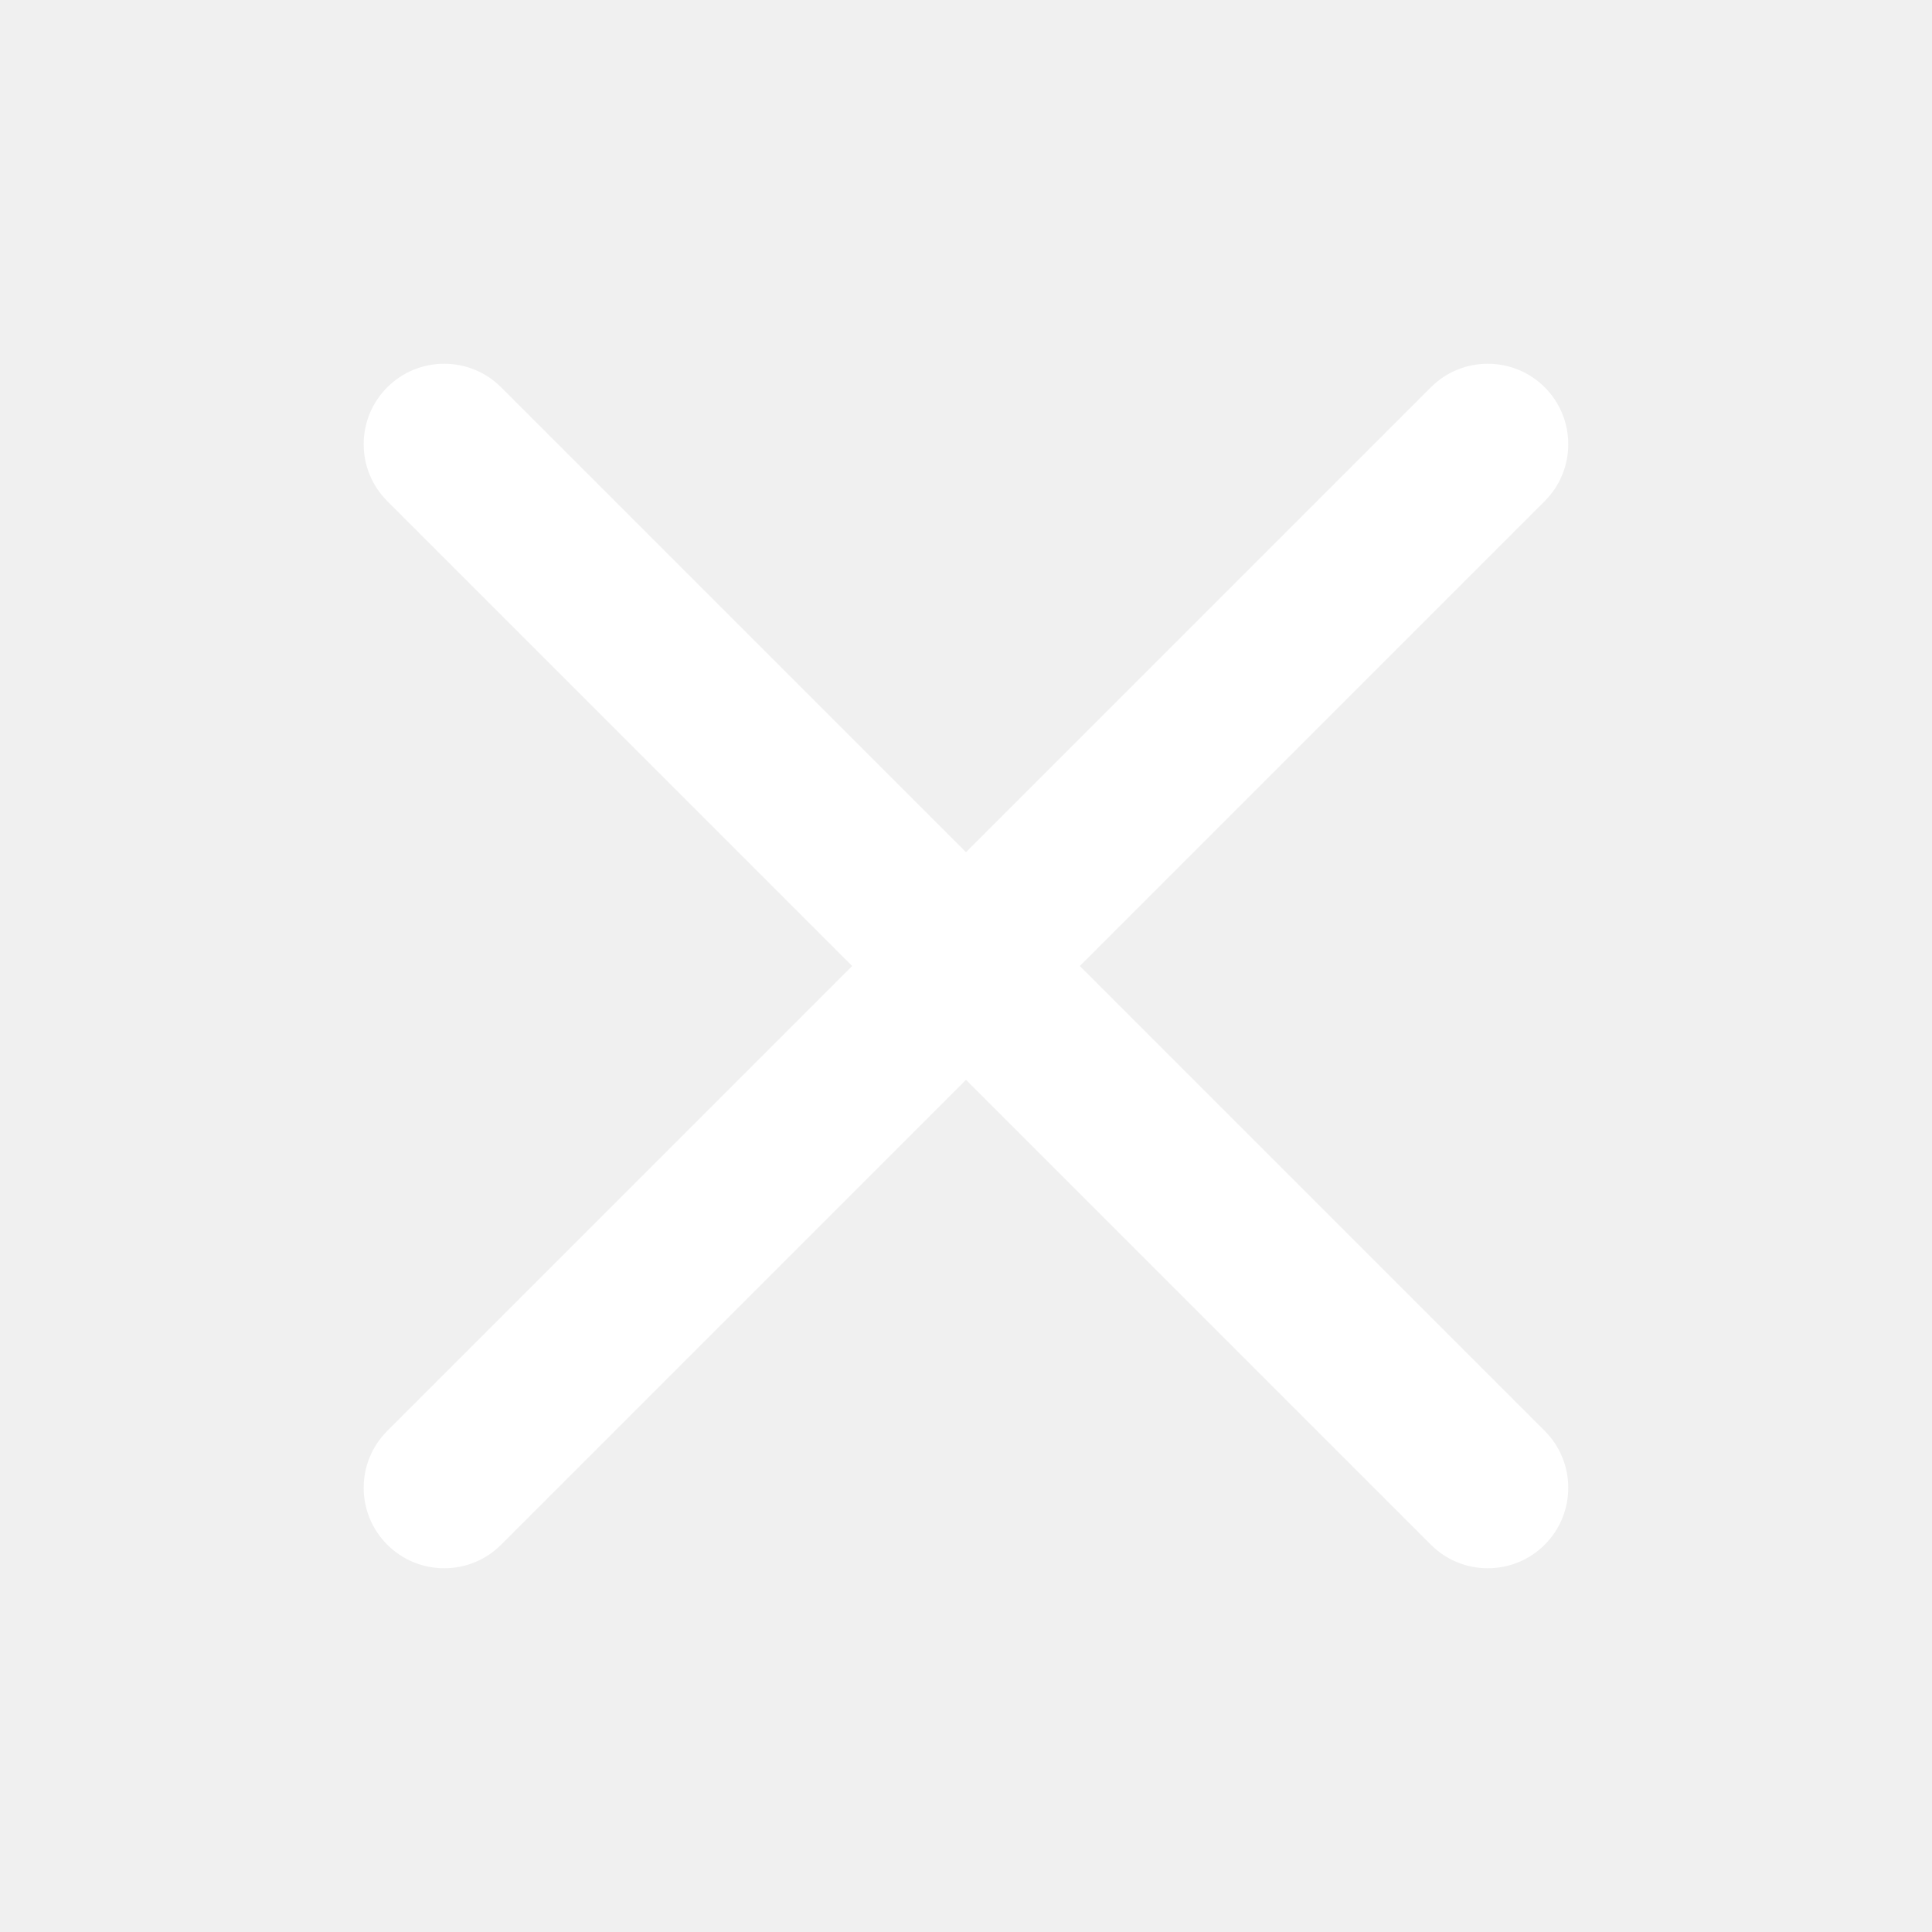
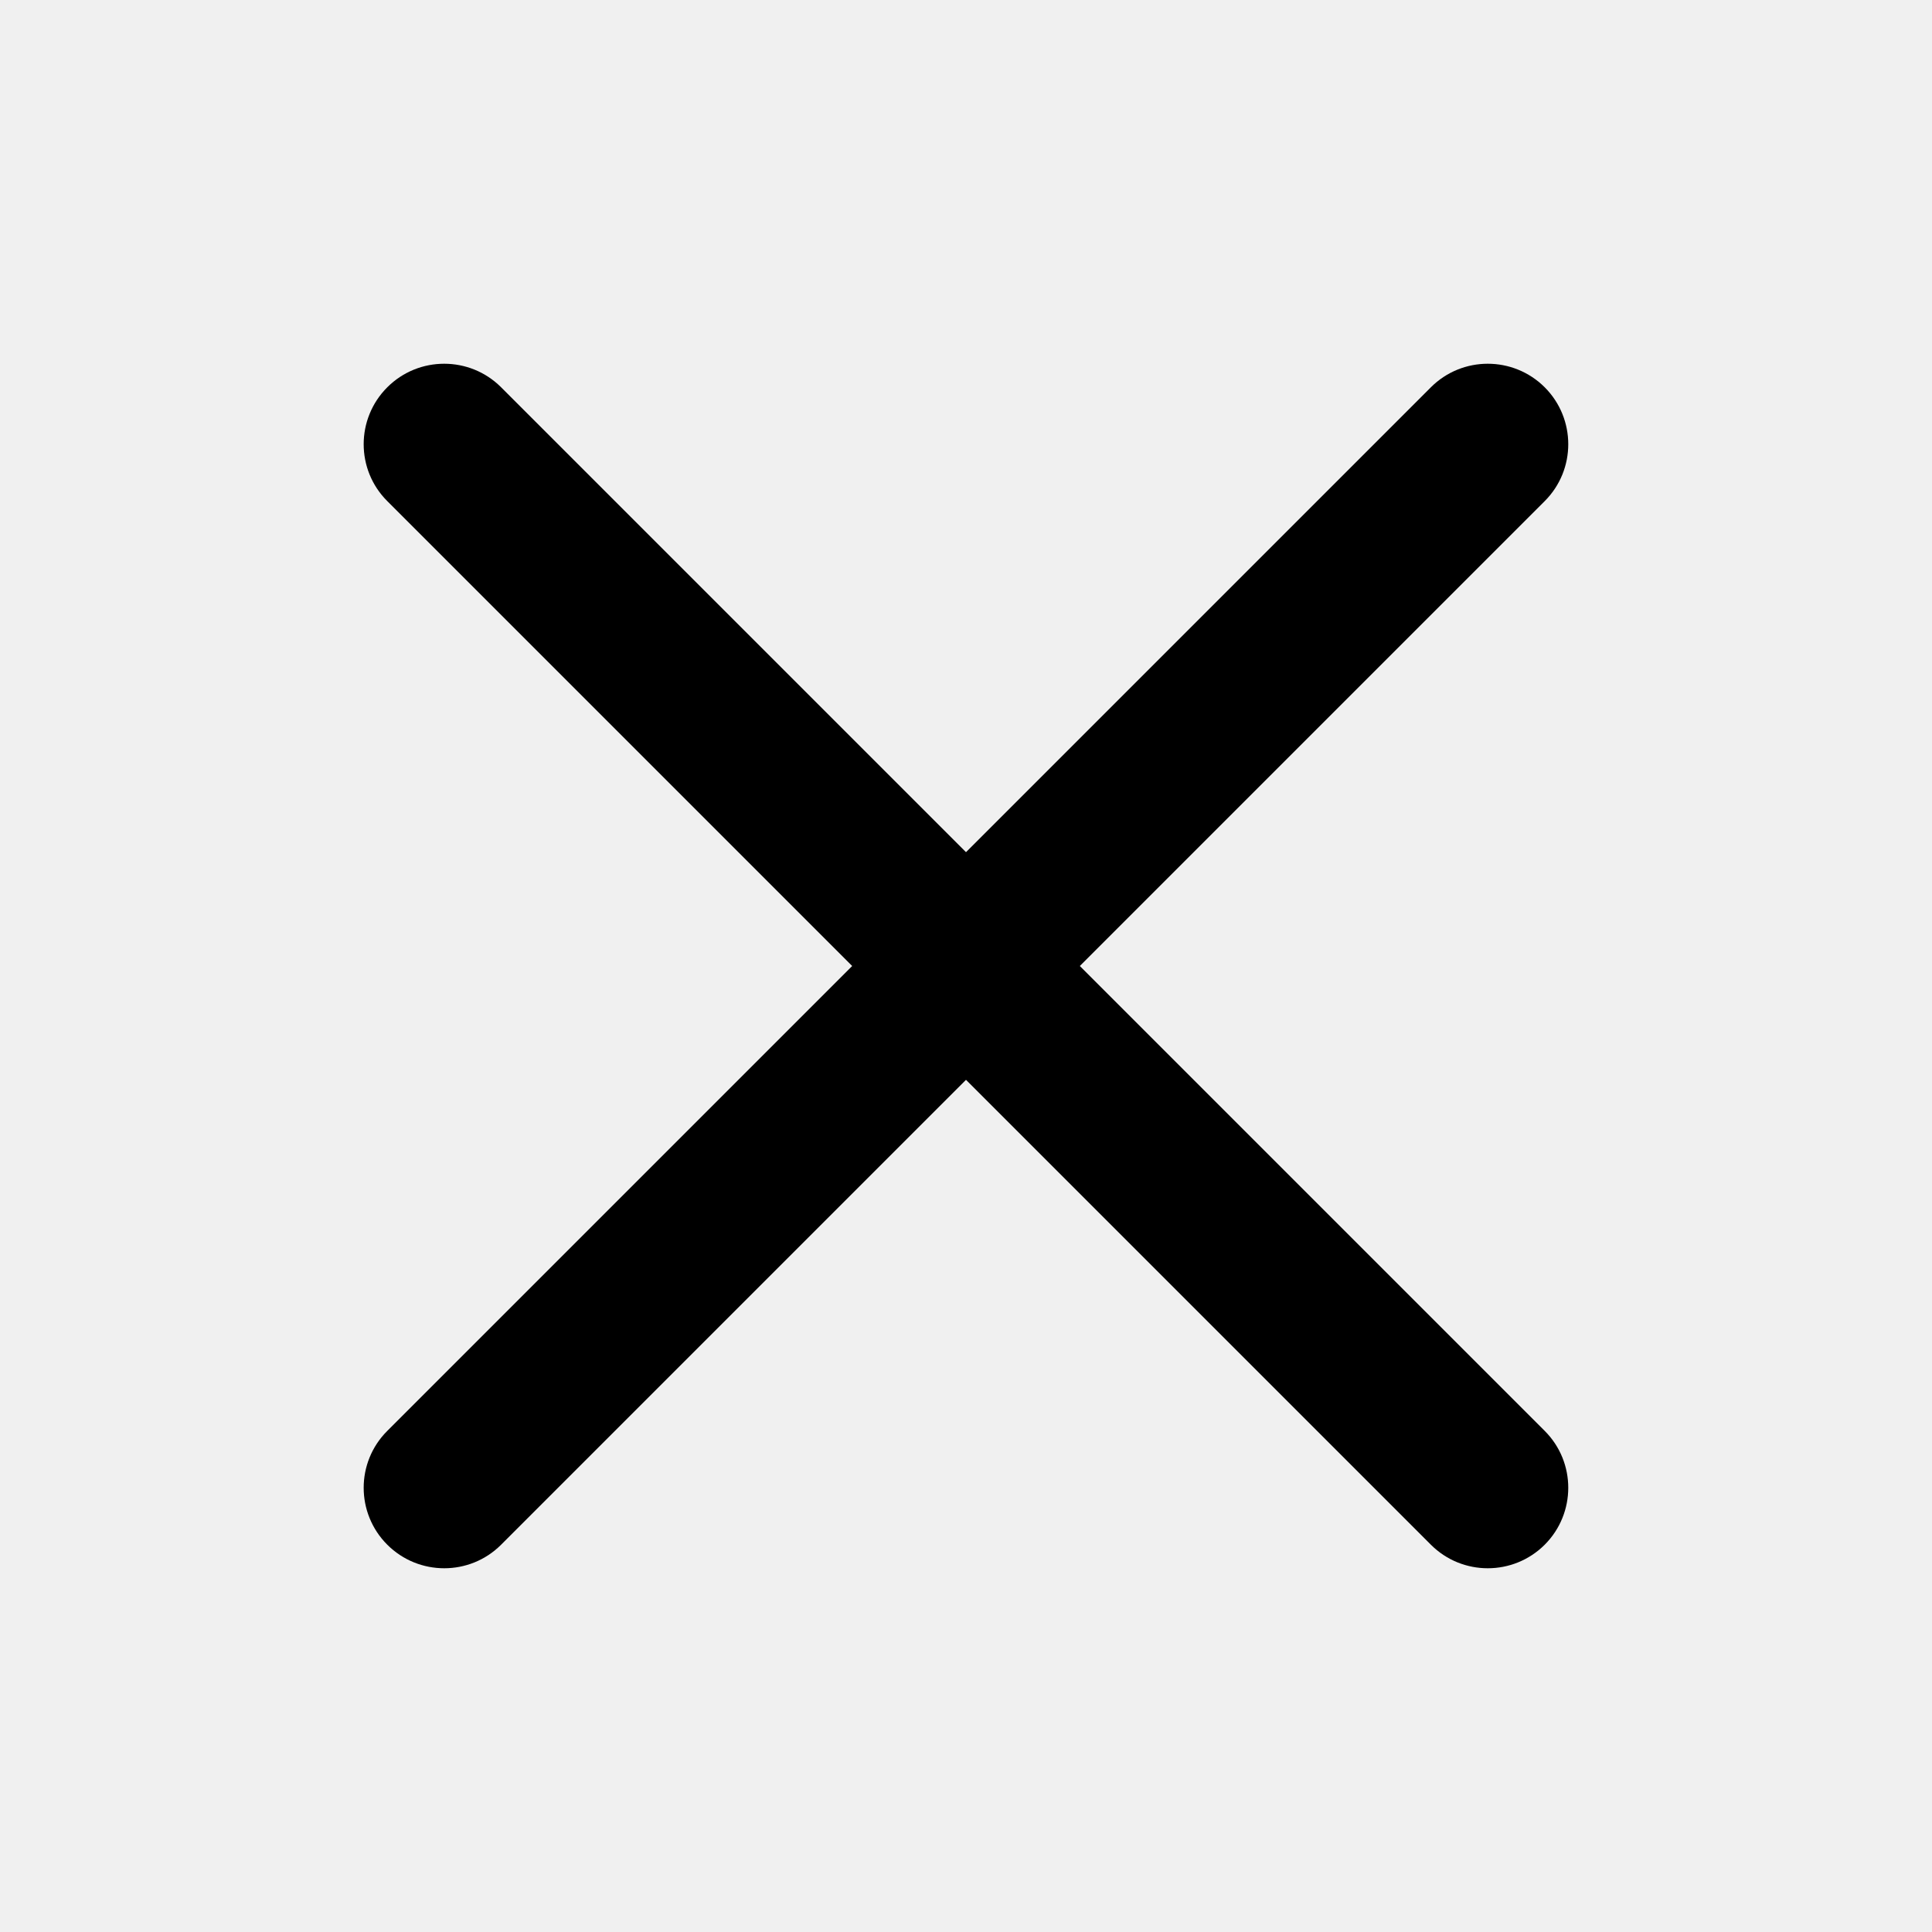
<svg xmlns="http://www.w3.org/2000/svg" width="24" height="24" viewBox="0 0 24 24" fill="none">
-   <path d="M6.225 4.811C5.835 4.421 5.201 4.421 4.811 4.811C4.42 5.202 4.42 5.835 4.811 6.225L10.586 12L4.811 17.775C4.42 18.165 4.42 18.798 4.811 19.189C5.202 19.579 5.835 19.579 6.225 19.189L12 13.414L17.775 19.189C18.165 19.579 18.798 19.579 19.189 19.189C19.579 18.798 19.579 18.165 19.189 17.775L13.414 12L19.189 6.225C19.579 5.835 19.579 5.202 19.189 4.811C18.798 4.421 18.165 4.421 17.775 4.811L12 10.586L6.225 4.811Z" fill="white" />
+   <path d="M6.225 4.811C5.835 4.421 5.201 4.421 4.811 4.811C4.42 5.202 4.42 5.835 4.811 6.225L10.586 12L4.811 17.775C4.42 18.165 4.42 18.798 4.811 19.189C5.202 19.579 5.835 19.579 6.225 19.189L12 13.414L17.775 19.189C18.165 19.579 18.798 19.579 19.189 19.189C19.579 18.798 19.579 18.165 19.189 17.775L13.414 12L19.189 6.225C19.579 5.835 19.579 5.202 19.189 4.811C18.798 4.421 18.165 4.421 17.775 4.811L12 10.586L6.225 4.811Z" fill="currentColor" />
</svg>
